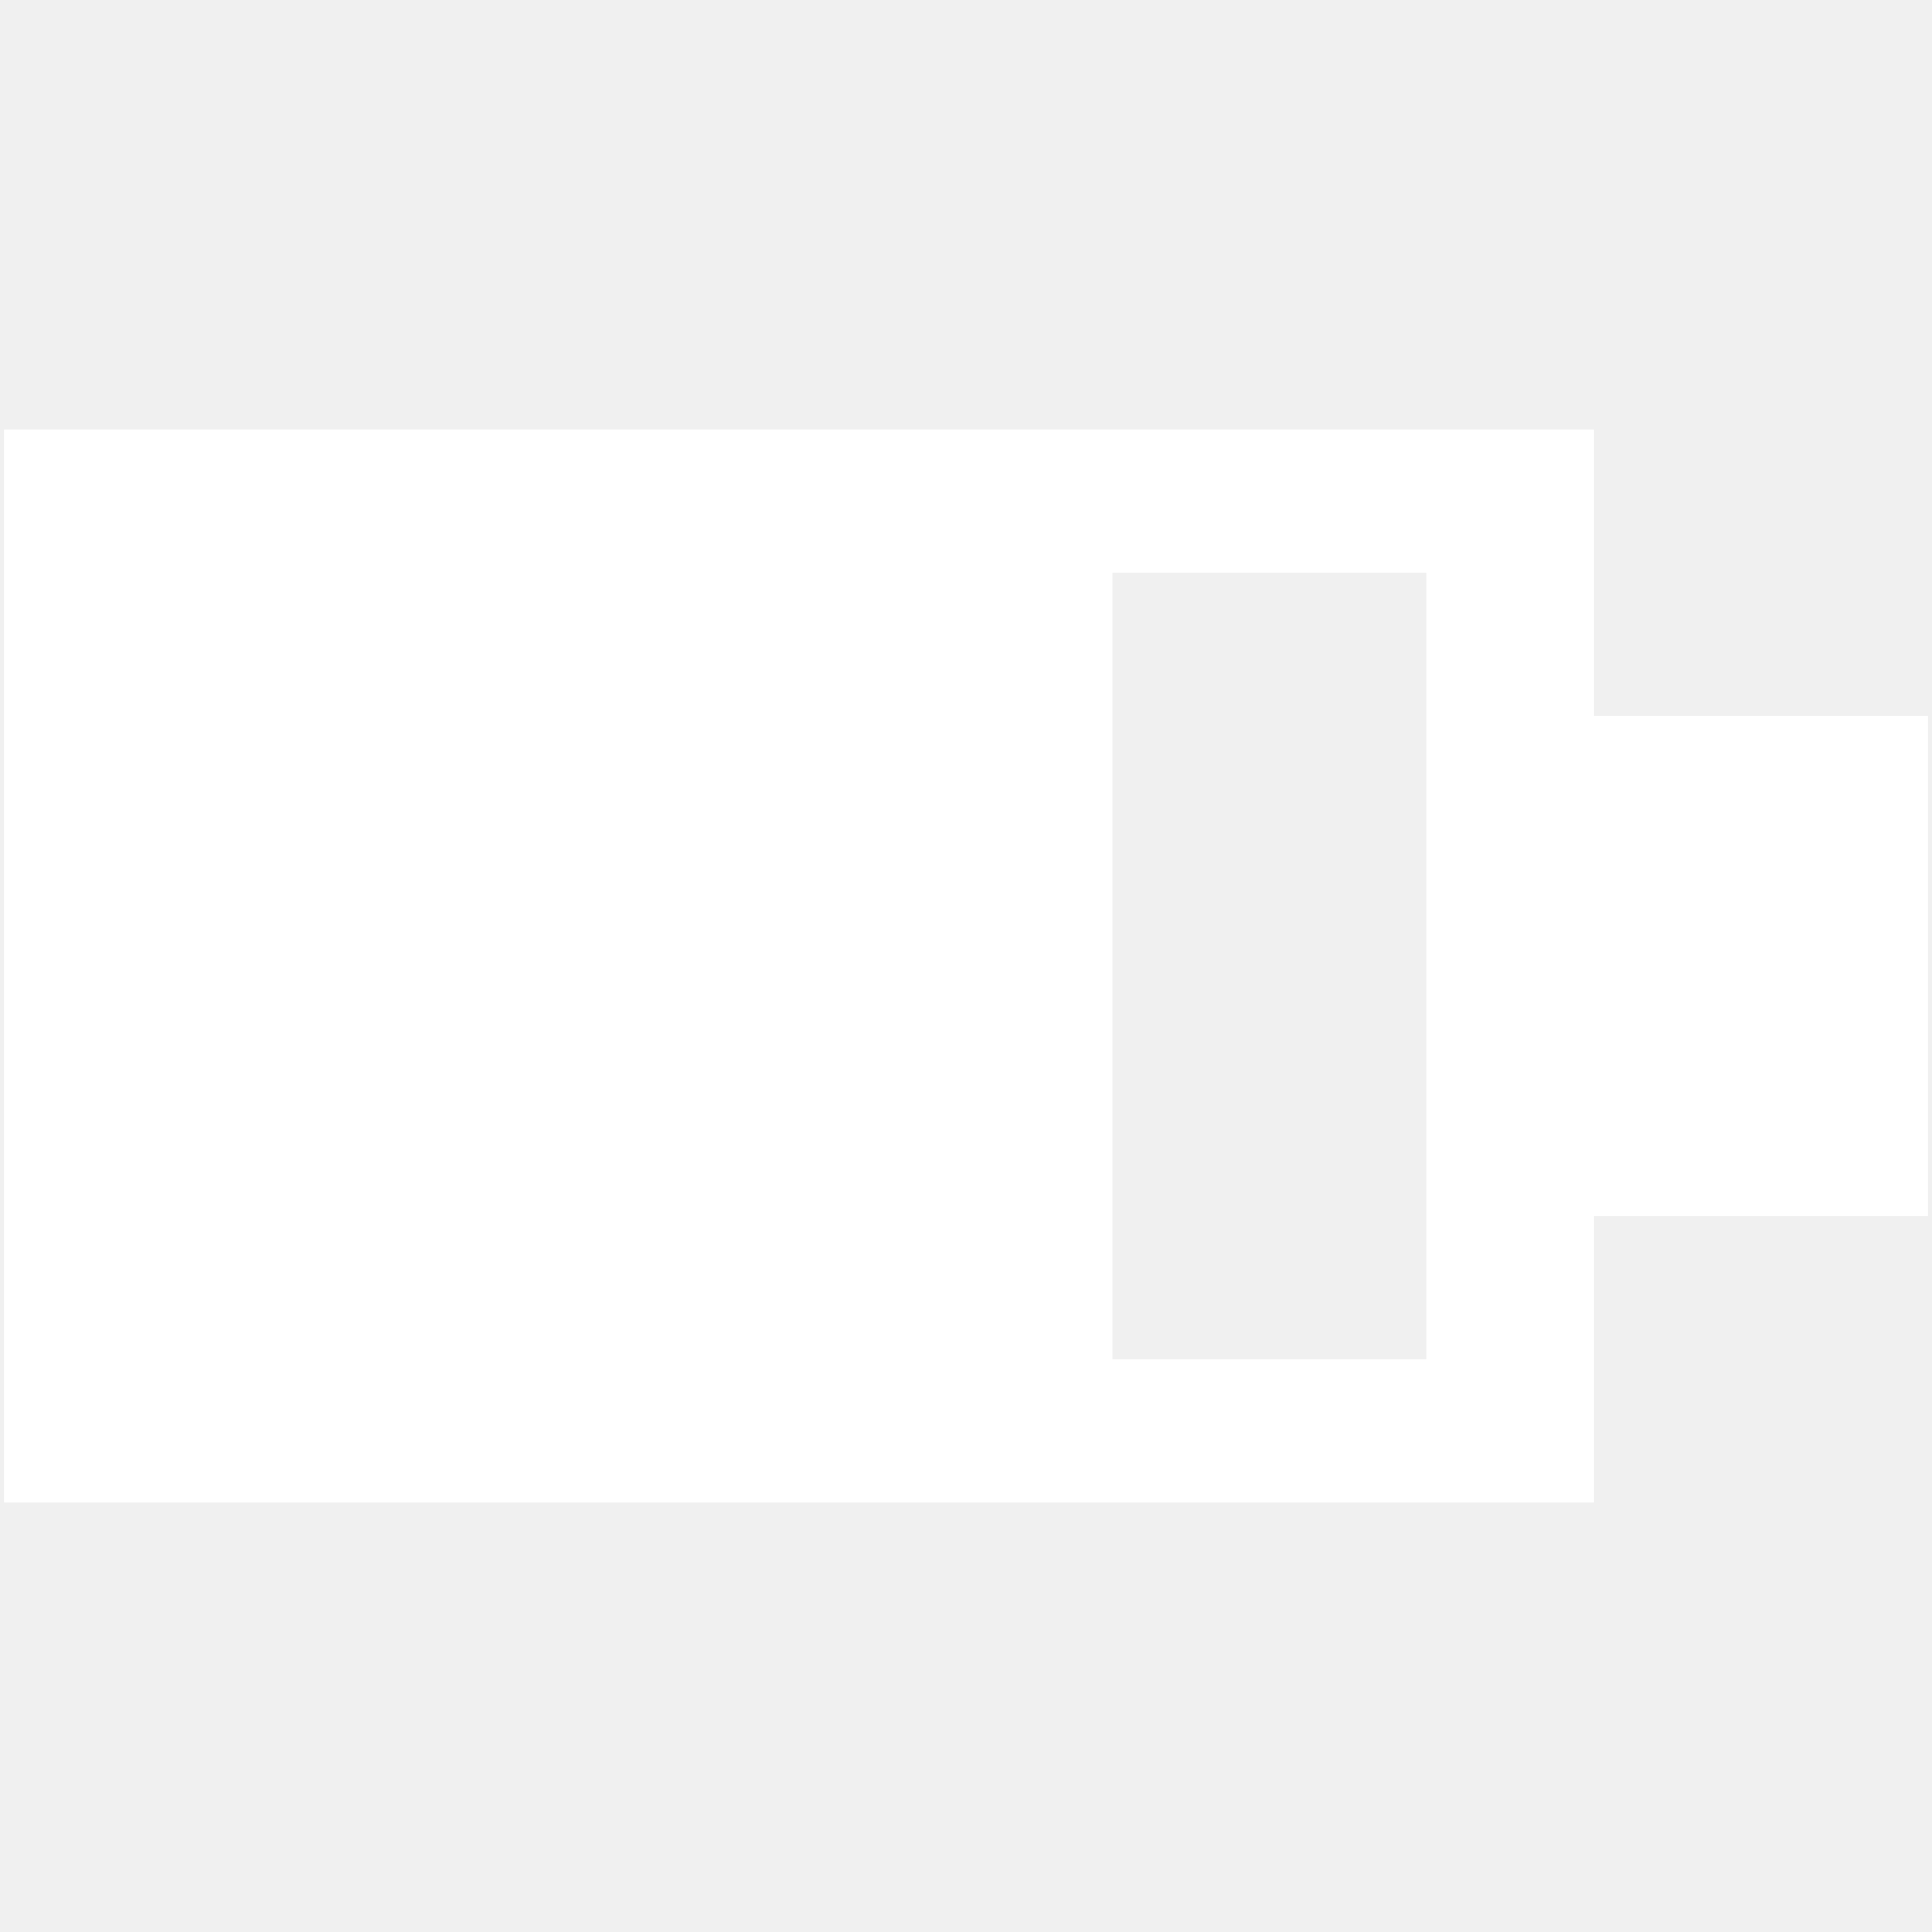
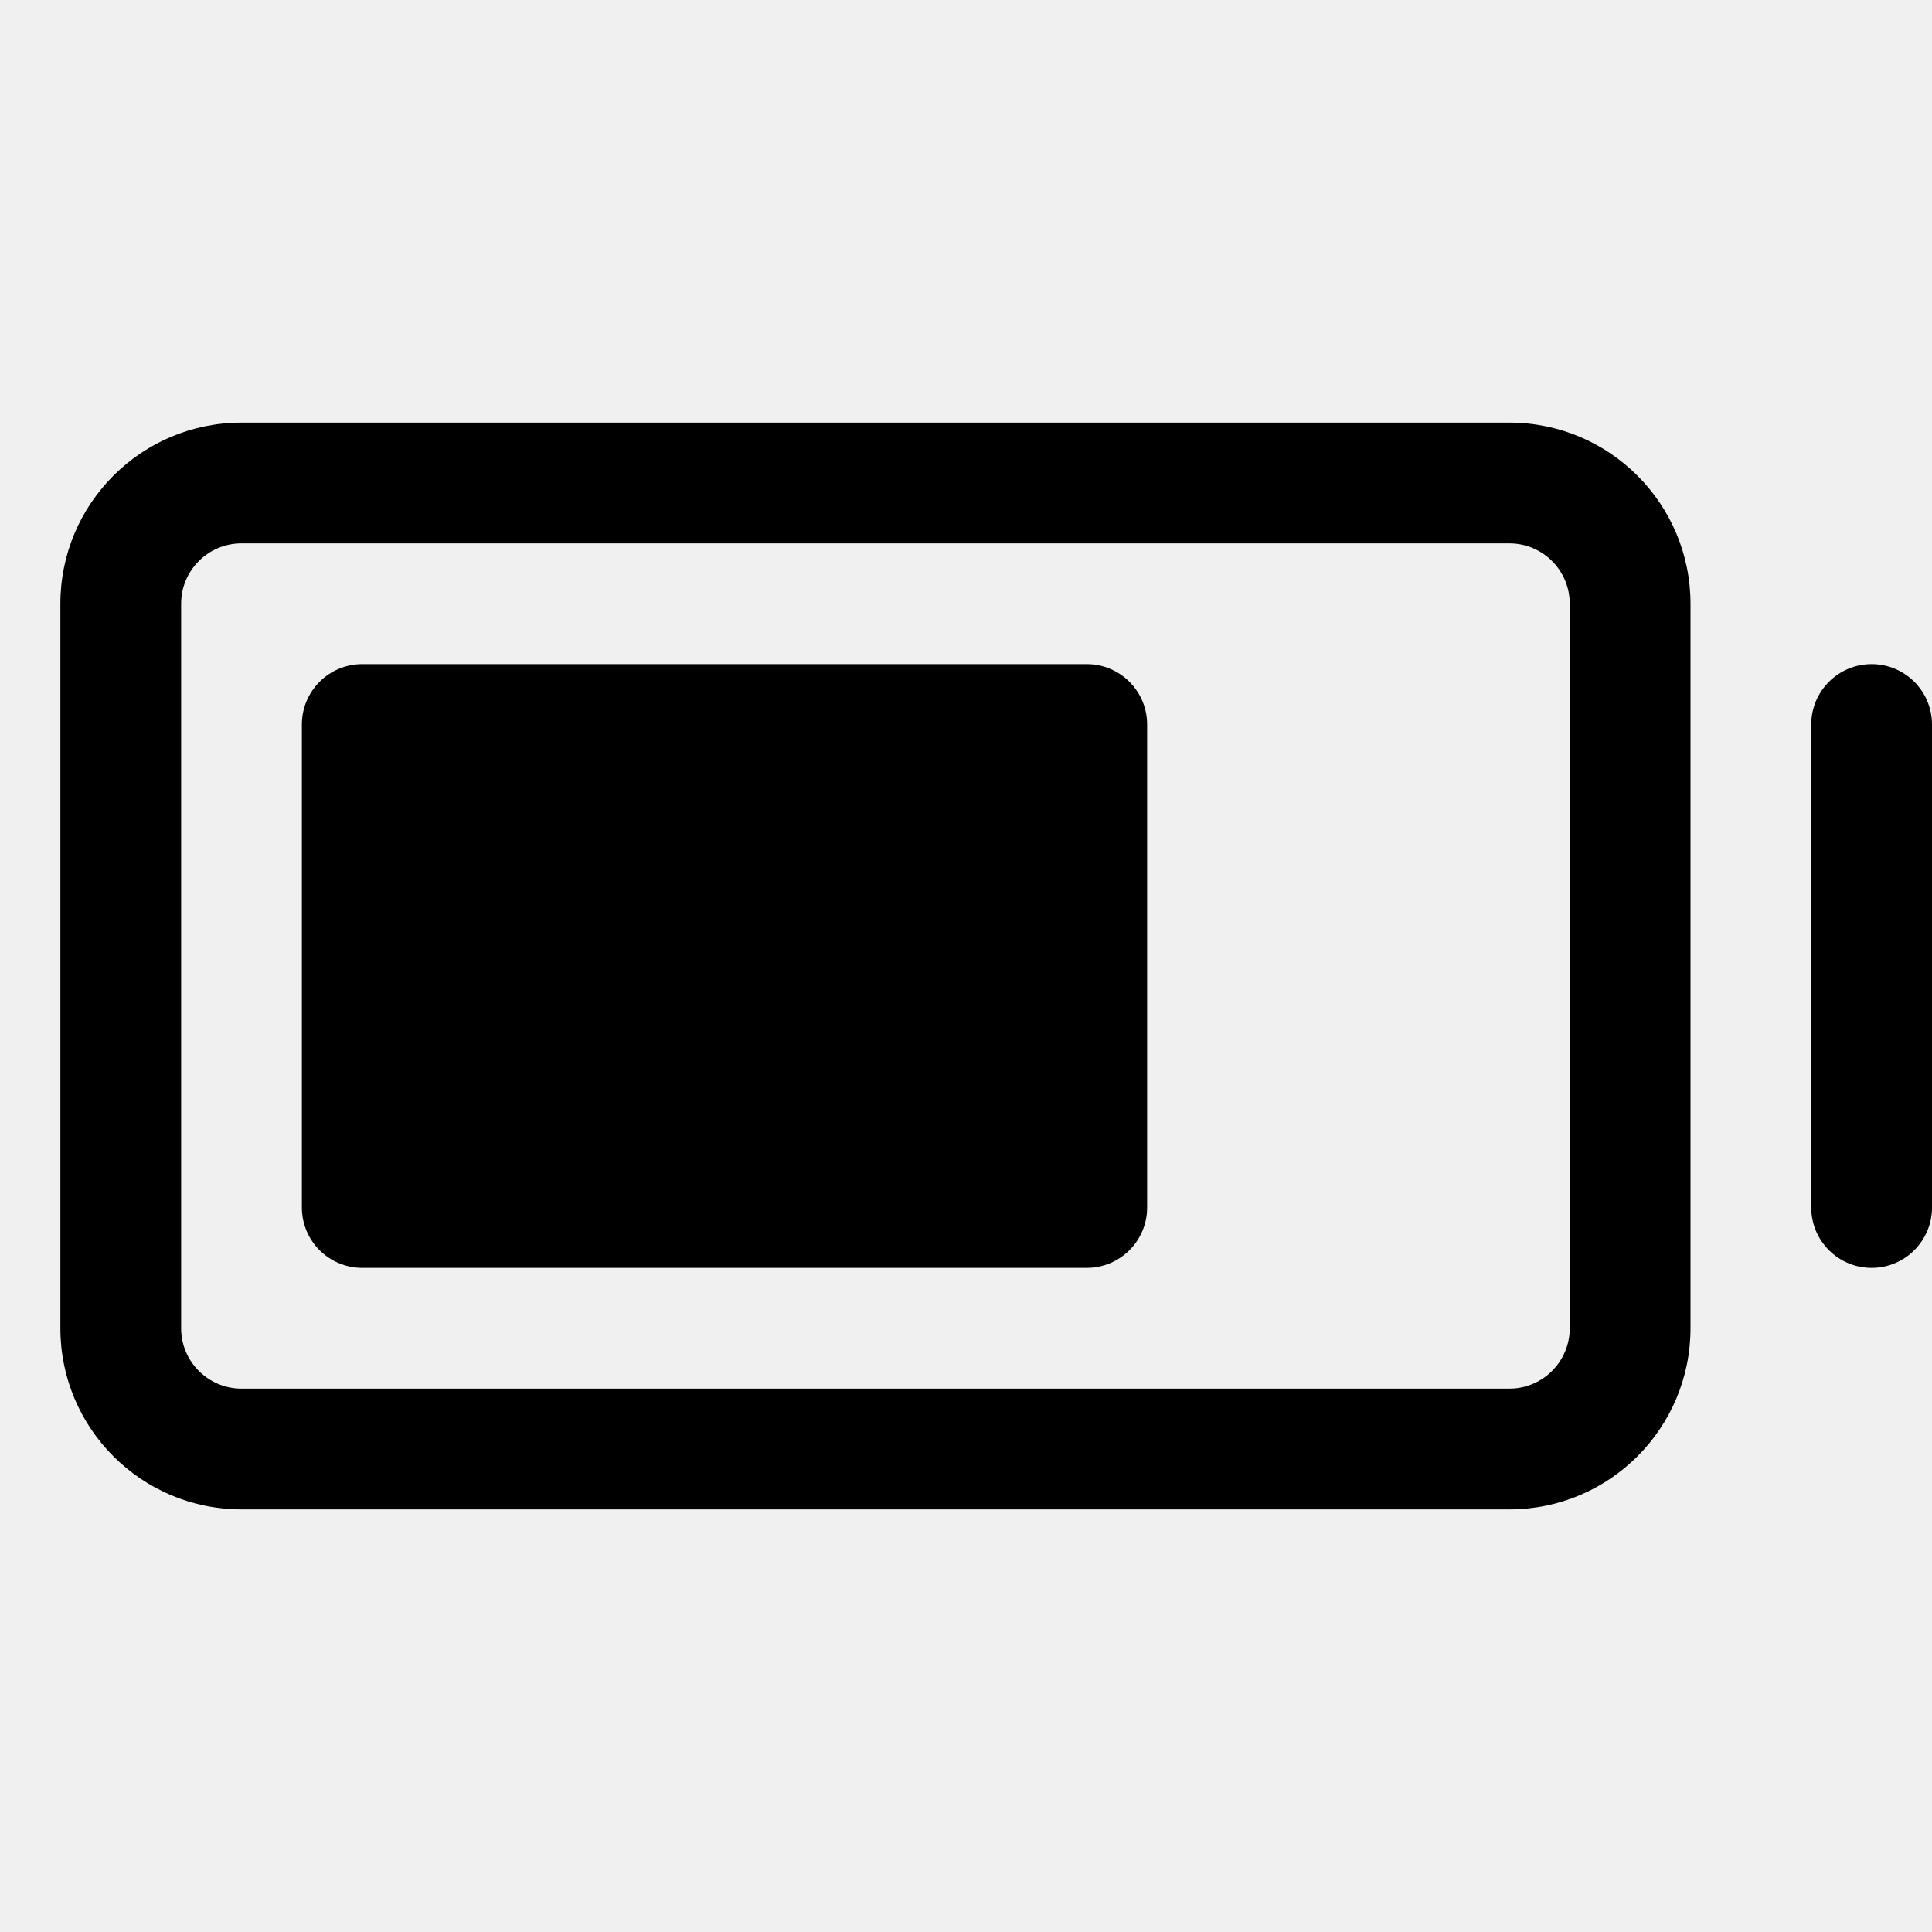
- <svg xmlns="http://www.w3.org/2000/svg" style="isolation:isolate" viewBox="0 0 54 54" width="54pt" height="54pt" version="1.1" id="svg2">
-   <defs id="defs1">
-     <clipPath id="_clipPath_SaiPdfi0uf0Td8OFJIUIwX6yXu6w4Khv">
-       <rect width="54" height="54" id="rect1" />
-     </clipPath>
-   </defs>
-   <g clip-path="url(#_clipPath_SaiPdfi0uf0Td8OFJIUIwX6yXu6w4Khv)" id="g2" transform="rotate(90,27,27)">
-     <rect width="54" height="54" style="fill:#000000" fill-opacity="0" id="rect2" x="0" y="0" />
-     <path d="m 16,22.908 v -8.768 h 22 v 8.768 z M 12,53.89 v -44.427 0 h 8 v -9.353 0 H 34 V 9.463 h 8 V 53.89 Z" fill-rule="evenodd" fill="#ffffff" id="path2" style="stroke-width:1.081" />
-   </g>
+ <svg xmlns="http://www.w3.org/2000/svg" width="32" height="32" fill="currentColor" viewBox="0 0 256 256">
+   <path d="M152,96v64a8,8,0,0,1-8,8H48a8,8,0,0,1-8-8V96a8,8,0,0,1,8-8h96A8,8,0,0,1,152,96Zm72-16v96a24,24,0,0,1-24,24H32A24,24,0,0,1,8,176V80A24,24,0,0,1,32,56H200A24,24,0,0,1,224,80Zm-16,0a8,8,0,0,0-8-8H32a8,8,0,0,0-8,8v96a8,8,0,0,0,8,8H200a8,8,0,0,0,8-8Zm40,8a8,8,0,0,0-8,8v64a8,8,0,0,0,16,0V96A8,8,0,0,0,248,88Z" />
</svg>
